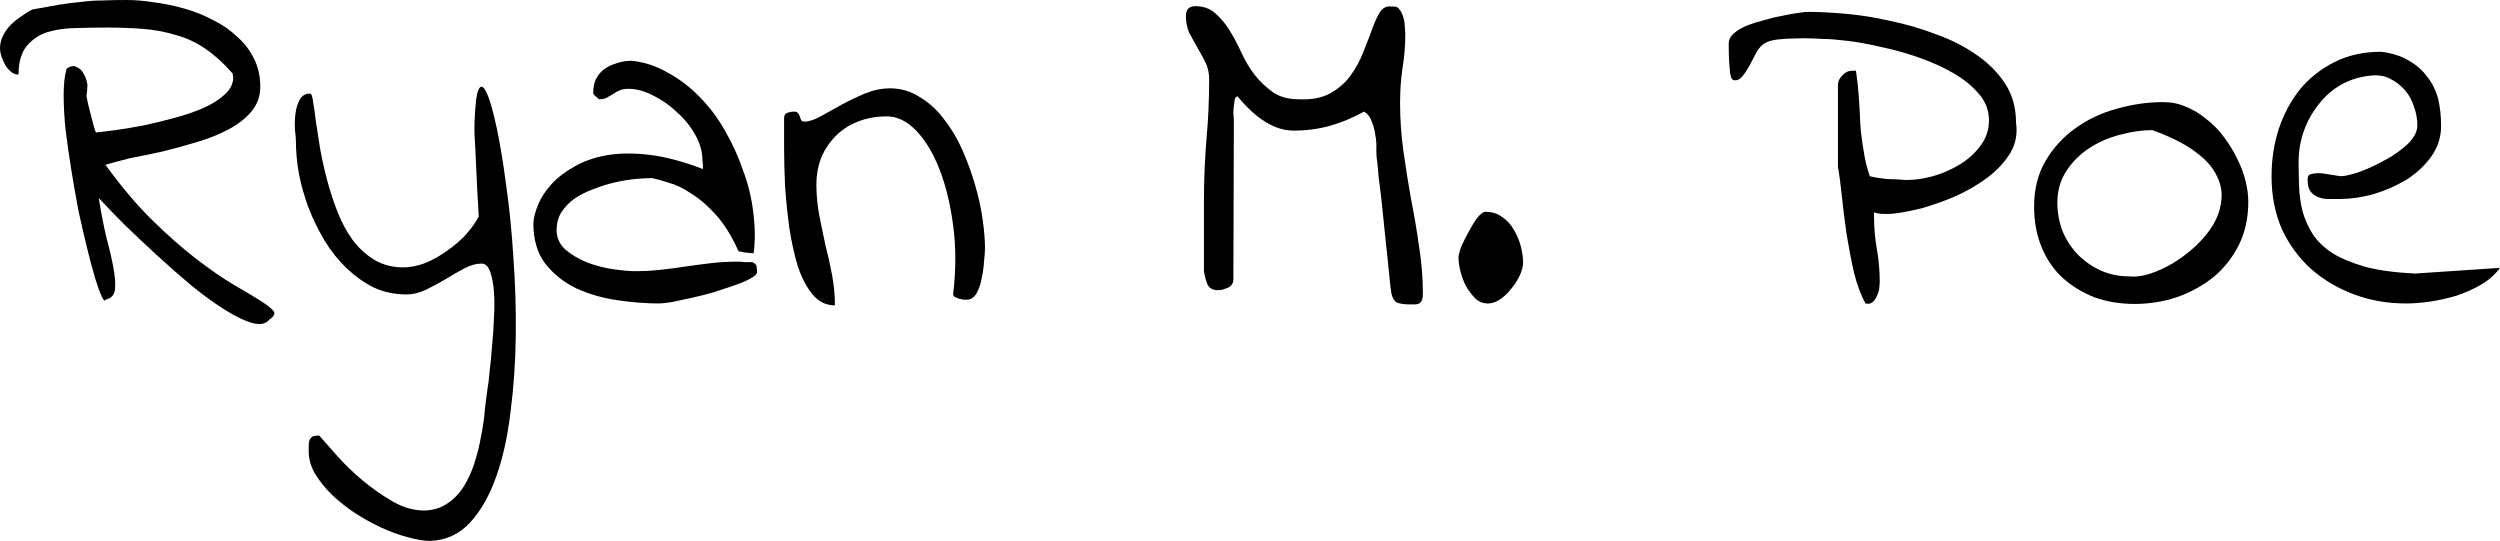
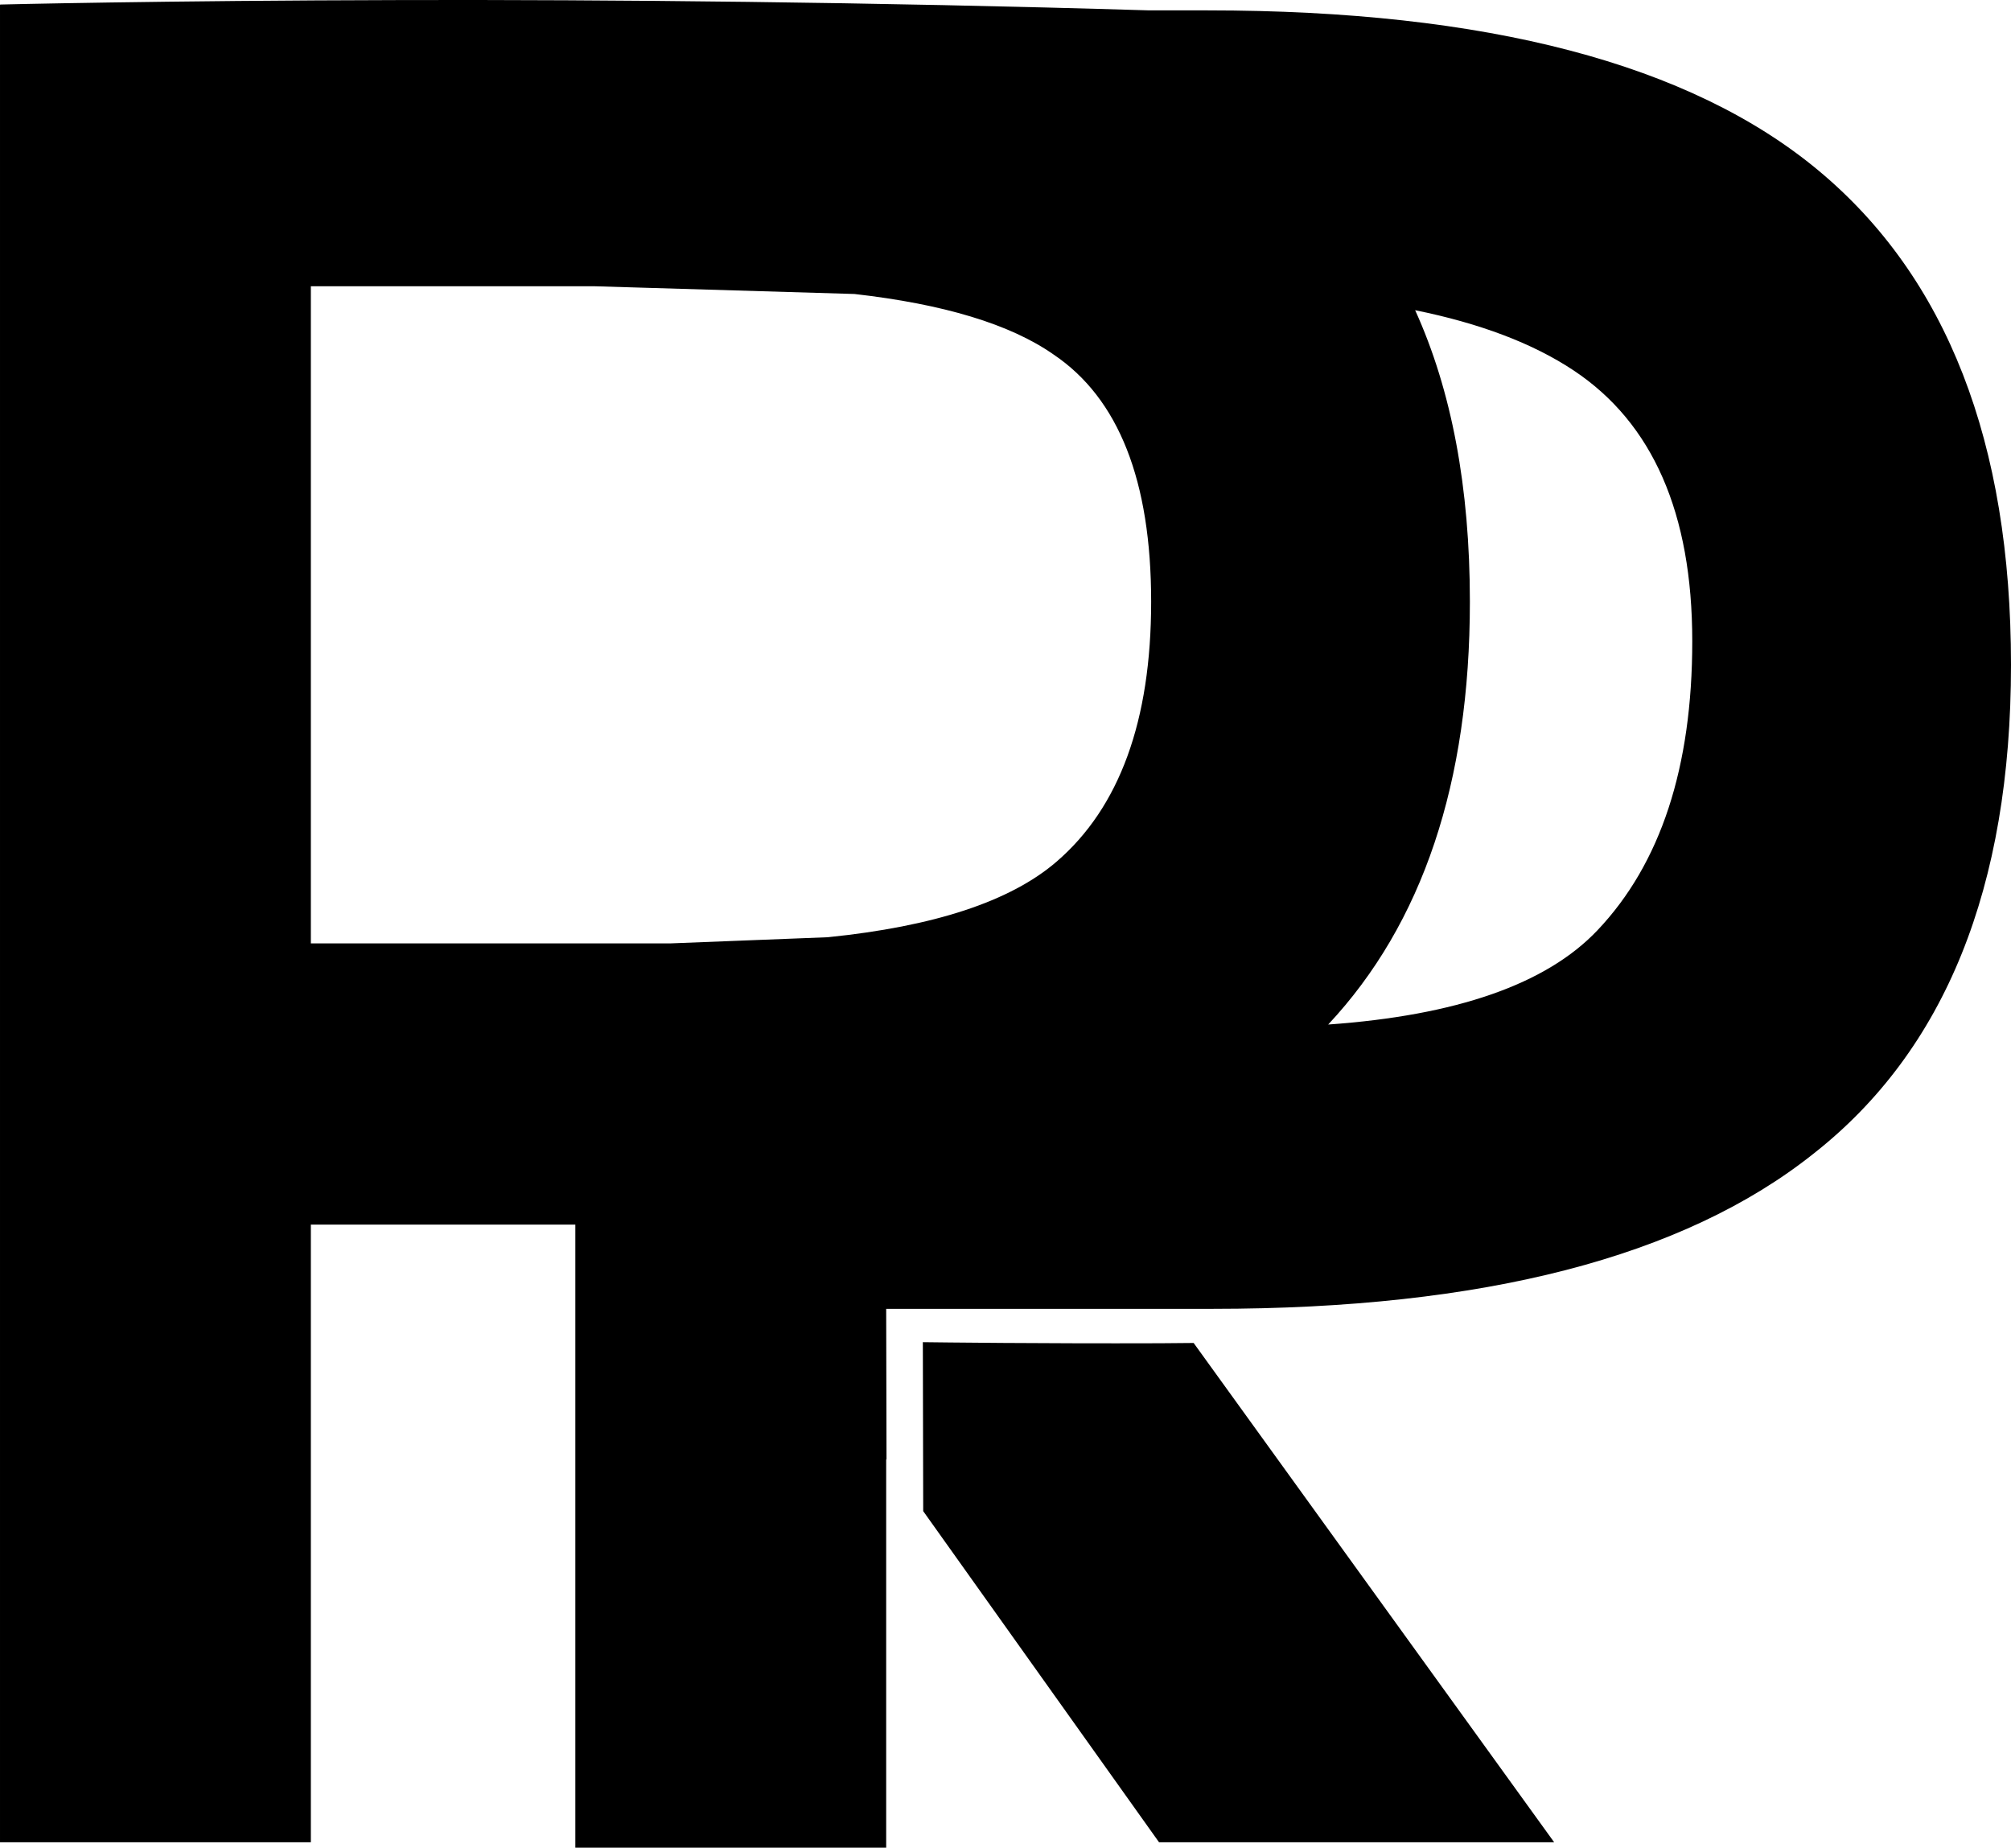
- <svg xmlns="http://www.w3.org/2000/svg" width="290.16mm" height="62.783mm" viewBox="0 0 1028.125 222.461" id="svg2" version="1.1">
-   <defs id="defs4" />
-   <g id="layer1" transform="translate(-29.47461,-422.4605)">
-     <g transform="translate(0,343.7008)" style="font-style:normal;font-weight:normal;font-size:40px;line-height:125%;font-family:sans-serif;letter-spacing:0px;word-spacing:0px;fill:#000000;fill-opacity:1;stroke:none;stroke-width:1px;stroke-linecap:butt;stroke-linejoin:miter;stroke-opacity:1" id="flowRoot4136">
-       <path d="m 70.1,160.205 q 1.367,8.789 3.125,16.211 1.953,7.227 2.93,12.695 0.977,5.469 0.586,8.789 -0.391,3.32 -3.906,4.102 -0.391,1.172 -1.562,-1.367 -1.172,-2.539 -2.734,-7.617 -1.562,-5.273 -3.32,-12.5 -1.758,-7.227 -3.516,-15.234 -1.562,-8.203 -2.93,-16.797 -1.367,-8.594 -2.344,-16.406 -0.781,-7.812 -0.781,-14.258 0,-6.445 1.172,-10.742 2.344,-1.758 4.102,-0.781 1.953,0.781 2.93,2.734 1.172,1.953 1.562,4.492 0,2.539 -0.391,4.688 0.195,0.781 0.586,2.93 0.586,2.148 1.172,4.688 0.586,2.344 1.172,4.492 0.586,2.148 0.977,2.93 2.734,-0.391 8.008,-0.977 5.469,-0.781 11.719,-1.953 6.25,-1.367 12.695,-3.125 6.641,-1.758 11.914,-4.102 5.273,-2.344 8.594,-5.469 3.516,-3.125 3.516,-7.031 0,-0.391 -0.195,-0.977 l 0,-0.586 q -5.469,-6.25 -11.133,-10.156 -5.664,-3.906 -12.109,-5.664 -6.25,-1.953 -13.281,-2.539 -7.031,-0.586 -15.039,-0.586 -5.859,0 -12.305,0.195 -6.445,0 -11.914,1.562 -5.273,1.562 -8.789,5.664 -3.516,4.102 -3.516,11.914 -1.758,0 -3.125,-1.172 -1.367,-1.172 -2.344,-2.734 -0.977,-1.758 -1.562,-3.516 -0.586,-1.953 -0.586,-3.32 0,-2.734 1.172,-5.078 1.172,-2.539 3.125,-4.492 1.953,-1.953 4.297,-3.516 2.344,-1.758 4.688,-2.93 6.25,-1.172 10.937,-1.953 4.883,-0.781 9.18,-1.172 4.297,-0.586 8.594,-0.586 4.492,-0.195 9.961,-0.195 5.469,0 11.523,0.977 6.055,0.781 12.305,2.539 6.25,1.758 11.719,4.687 5.664,2.734 9.961,6.836 4.492,3.906 7.031,9.18 2.539,5.078 2.539,11.523 0,5.664 -3.516,9.961 -3.516,4.297 -9.375,7.422 -5.859,3.125 -13.086,5.273 -7.031,2.148 -14.258,3.906 -7.031,1.562 -13.281,2.734 -6.25,1.562 -10.156,2.734 9.766,13.477 19.336,22.852 9.57,9.375 17.969,15.82 8.398,6.445 15.234,10.547 6.836,3.906 11.133,6.641 4.297,2.734 5.469,4.297 1.172,1.562 -1.758,3.516 -2.148,2.734 -7.031,1.367 -4.883,-1.367 -11.328,-5.469 -6.25,-3.906 -13.477,-9.766 -7.227,-6.055 -14.258,-12.5 -7.031,-6.445 -13.477,-12.695 -6.25,-6.25 -10.547,-10.938 z" style="font-style:normal;font-variant:normal;font-weight:normal;font-stretch:normal;font-size:200px;font-family:'Indie Flower';-inkscape-font-specification:'Indie Flower'" id="path4145" />
-       <path d="m 156.428,264.502 q 0,-1.367 0,-2.734 0,-1.172 0.391,-2.148 0.391,-0.781 1.172,-1.367 1.172,-0.391 2.734,-0.391 2.93,3.32 7.422,8.398 4.688,5.273 10.547,10.156 5.859,4.883 12.305,8.594 6.445,3.711 13.086,3.711 5.469,-0.195 9.375,-2.93 3.906,-2.539 6.641,-6.836 2.734,-4.297 4.492,-9.766 1.758,-5.469 2.734,-11.133 1.172,-5.664 1.562,-10.938 0.586,-5.273 1.172,-9.18 0.391,-1.953 0.781,-6.641 0.586,-4.492 0.977,-10.156 0.586,-5.469 0.781,-11.523 0.391,-6.055 0,-10.938 -0.391,-5.078 -1.562,-8.203 -1.172,-3.32 -3.516,-3.32 -3.32,0 -7.031,1.953 -3.711,1.953 -7.812,4.492 -3.906,2.344 -8.008,4.297 -4.102,1.953 -8.008,1.953 -7.422,0 -13.672,-2.93 -6.055,-3.125 -11.133,-8.008 -5.078,-4.883 -8.984,-11.328 -3.906,-6.641 -6.641,-13.672 -2.539,-7.031 -3.906,-14.062 -1.172,-7.031 -1.172,-13.281 0,-1.367 -0.391,-4.492 -0.195,-3.125 0.195,-6.445 0.391,-3.32 1.758,-5.859 1.367,-2.539 4.297,-2.539 0.781,0 1.172,3.125 0.586,3.125 1.172,8.203 0.781,4.883 1.758,11.328 1.172,6.445 2.93,13.086 1.758,6.641 4.297,13.086 2.539,6.445 6.25,11.523 3.711,4.883 8.789,8.008 5.273,3.125 11.914,3.125 4.297,0 8.984,-1.758 4.688,-1.953 8.789,-4.883 4.297,-2.93 7.812,-6.641 3.516,-3.906 5.469,-7.617 0,-0.781 -0.195,-3.711 -0.195,-2.93 -0.391,-6.641 -0.195,-3.906 -0.391,-8.398 -0.195,-4.492 -0.391,-8.398 -0.195,-4.102 -0.391,-7.031 0,-2.93 0,-3.711 0.391,-11.914 1.758,-14.453 1.367,-2.734 3.32,1.562 1.953,4.297 4.102,14.453 2.148,10.156 3.906,23.828 1.953,13.477 2.93,29.492 1.172,16.016 0.977,32.031 -0.195,16.211 -2.148,31.25 -1.758,15.039 -5.859,26.562 -4.102,11.719 -10.742,18.945 -6.641,7.227 -16.406,7.617 -3.906,0 -9.375,-1.562 -5.273,-1.367 -10.742,-3.906 -5.469,-2.539 -10.938,-6.055 -5.273,-3.516 -9.57,-7.617 -4.102,-4.102 -6.836,-8.594 -2.539,-4.492 -2.539,-8.984 z" style="font-style:normal;font-variant:normal;font-weight:normal;font-stretch:normal;font-size:200px;font-family:'Indie Flower';-inkscape-font-specification:'Indie Flower'" id="path4147" />
-       <path d="m 248.811,170.557 q 0.195,-3.32 1.953,-7.617 1.758,-4.297 5.469,-8.398 3.711,-4.102 9.375,-7.227 5.664,-3.32 13.281,-4.688 7.812,-1.367 17.578,-0.195 9.961,1.172 22.07,5.859 0,-0.195 0,-1.953 l -0.195,-1.758 q 0,-5.078 -2.93,-10.352 -2.93,-5.273 -7.617,-9.375 -4.492,-4.297 -9.766,-6.836 -5.273,-2.734 -10.156,-2.734 -1.953,0 -3.516,0.586 -1.367,0.586 -2.734,1.562 -1.367,0.781 -2.734,1.562 -1.172,0.586 -2.93,0.586 -0.391,0 -0.391,-0.195 -0.195,-0.195 -0.391,-0.391 -0.391,-0.391 -1.172,-0.977 -0.586,-0.586 -0.586,-0.781 0,-3.516 1.172,-6.055 1.367,-2.539 3.516,-4.102 2.344,-1.562 5.078,-2.344 2.93,-0.977 6.055,-0.977 7.812,0.781 14.844,4.883 7.227,3.906 13.086,9.961 6.055,6.055 10.547,14.062 4.492,7.812 7.422,16.406 3.125,8.398 4.102,16.992 1.172,8.984 0.195,16.797 -0.195,0 -1.172,0 -0.977,-0.195 -2.148,-0.195 -1.172,-0.195 -1.953,-0.391 l -0.977,-0.195 q -4.102,-9.18 -9.18,-14.844 -5.078,-5.664 -10.156,-8.789 -4.883,-3.32 -9.18,-4.492 -4.297,-1.367 -7.031,-1.953 -2.93,0 -7.031,0.391 -3.906,0.391 -8.203,1.367 -4.297,0.977 -8.789,2.734 -4.297,1.562 -7.812,3.906 -3.32,2.344 -5.469,5.664 -1.953,3.125 -1.953,7.422 0,4.688 3.711,8.008 3.711,3.125 8.984,5.273 5.273,1.953 10.742,2.734 5.469,0.781 8.789,0.781 5.469,0 10.742,-0.586 5.273,-0.586 10.352,-1.367 5.273,-0.781 10.352,-1.367 5.078,-0.586 10.156,-0.586 0.391,0 1.367,0 0.977,0 1.953,0.195 1.172,0 1.953,0 0.977,0 1.367,0 1.562,0.586 1.758,1.758 0.195,1.172 0.195,2.344 0,1.172 -2.539,2.539 -2.344,1.367 -6.25,2.734 -3.906,1.367 -8.789,2.93 -4.688,1.367 -9.18,2.344 -4.297,0.977 -8.203,1.758 -3.711,0.586 -5.273,0.586 -8.203,0 -17.383,-1.367 -9.18,-1.367 -16.797,-4.883 -7.617,-3.711 -12.695,-10.156 -4.883,-6.445 -4.883,-16.602 z" style="font-style:normal;font-variant:normal;font-weight:normal;font-stretch:normal;font-size:200px;font-family:'Indie Flower';-inkscape-font-specification:'Indie Flower'" id="path4149" />
-       <path d="m 351.935,127.393 q 0,-1.758 1.172,-2.148 1.367,-0.586 2.93,-0.586 1.172,0 1.562,0.586 0.586,0.586 0.781,1.367 0.195,0.781 0.586,1.562 0.391,0.586 1.367,0.586 2.734,0 6.641,-2.148 3.906,-2.148 8.398,-4.688 4.688,-2.539 9.766,-4.688 5.273,-2.148 10.352,-2.148 6.641,0 12.109,3.516 5.664,3.32 9.961,8.984 4.492,5.664 7.617,12.695 3.125,7.031 5.273,14.453 2.148,7.227 3.125,14.258 0.977,6.836 0.977,11.914 0,1.758 -0.391,5.273 -0.195,3.516 -0.977,7.031 -0.586,3.516 -2.148,6.25 -1.562,2.539 -3.906,2.539 -0.391,0 -1.367,0 -0.977,-0.195 -1.953,-0.391 -0.977,-0.391 -1.758,-0.781 -0.586,-0.391 -0.586,-1.172 1.758,-15.039 0,-28.125 -1.758,-13.281 -5.664,-23.242 -3.906,-9.961 -9.57,-15.82 -5.664,-5.859 -12.109,-5.859 -6.055,0 -11.328,1.953 -5.273,1.953 -9.18,5.664 -3.906,3.711 -6.25,8.984 -2.148,5.273 -2.148,11.523 0,6.25 1.172,12.5 1.172,6.055 2.539,12.305 1.562,6.055 2.734,12.305 1.172,6.25 1.172,12.5 -5.469,0 -9.18,-4.492 -3.711,-4.492 -6.055,-11.523 -2.148,-7.031 -3.516,-15.82 -1.172,-8.789 -1.758,-17.188 -0.391,-8.594 -0.391,-16.016 0,-7.617 0,-11.914 z" style="font-style:normal;font-variant:normal;font-weight:normal;font-stretch:normal;font-size:200px;font-family:'Indie Flower';-inkscape-font-specification:'Indie Flower'" id="path4151" />
-       <path d="m 601.74,199.658 q -0.391,-1.953 -0.781,-6.25 -0.391,-4.297 -0.977,-9.57 -0.586,-5.273 -1.172,-11.133 -0.586,-6.055 -1.172,-11.328 -0.586,-5.469 -1.172,-9.57 -0.391,-4.297 -0.586,-6.445 -0.391,-1.953 -0.391,-4.883 0.195,-2.93 -0.391,-6.055 -0.391,-3.125 -1.562,-5.859 -0.977,-2.734 -3.125,-3.906 -7.031,3.906 -14.062,5.859 -7.031,1.953 -14.844,1.953 -11.523,0 -23.047,-14.062 -0.781,0 -1.172,1.172 -0.195,1.172 -0.391,2.734 -0.195,1.562 -0.195,3.32 0.195,1.758 0.195,2.93 l -0.195,65.234 q 0,1.172 -0.781,2.148 -0.586,0.781 -1.562,1.172 -0.977,0.391 -2.148,0.781 -0.977,0.195 -1.953,0.195 -3.125,0 -4.297,-2.539 -0.977,-2.734 -1.367,-5.273 l 0,-28.125 q 0,-12.891 0.977,-25.391 1.172,-12.5 1.172,-25.391 0,-3.906 -1.562,-7.031 -1.562,-3.125 -3.32,-6.055 -1.758,-3.125 -3.32,-6.055 -1.367,-3.125 -1.367,-6.836 0,-4.102 3.906,-4.102 4.883,0 8.203,2.93 3.32,2.93 5.859,7.031 2.539,4.102 4.883,9.18 2.344,5.078 5.469,9.18 3.32,4.102 7.422,7.031 4.297,2.93 10.547,2.93 7.812,0.391 12.891,-2.344 5.273,-2.93 8.398,-7.227 3.32,-4.492 5.273,-9.57 2.148,-5.273 3.711,-9.57 1.562,-4.492 3.32,-7.227 1.953,-2.734 4.688,-2.148 2.148,-0.391 3.125,0.977 1.172,1.367 1.758,3.516 0.586,1.953 0.586,3.906 0.195,1.953 0.195,2.734 0,7.422 -1.172,14.258 -0.977,6.641 -0.977,14.258 0,9.961 1.367,19.727 1.367,9.766 3.125,19.727 1.953,9.766 3.32,19.531 1.562,9.766 1.562,19.531 0,1.562 -0.391,2.539 -0.391,0.977 -1.172,1.367 -0.781,0.391 -1.758,0.391 -0.977,0 -2.148,0 -2.539,0 -4.688,-0.586 -1.953,-0.586 -2.734,-3.711 z" style="font-style:normal;font-variant:normal;font-weight:normal;font-stretch:normal;font-size:200px;font-family:'Indie Flower';-inkscape-font-specification:'Indie Flower'" id="path4153" />
-       <path d="m 629.279,184.814 q 0,-1.562 1.172,-4.688 1.367,-3.125 3.125,-6.25 1.758,-3.32 3.516,-5.664 1.953,-2.344 3.32,-2.344 3.906,0 6.836,2.148 2.93,1.953 4.688,5.078 1.953,3.125 2.93,6.836 0.977,3.711 0.977,6.836 0,2.344 -1.367,5.273 -1.367,2.93 -3.516,5.469 -1.953,2.539 -4.492,4.297 -2.539,1.758 -5.078,1.758 -2.93,0 -5.078,-1.953 -2.148,-2.148 -3.906,-5.078 -1.562,-3.125 -2.344,-6.25 -0.781,-3.32 -0.781,-5.469 z" style="font-style:normal;font-variant:normal;font-weight:normal;font-stretch:normal;font-size:200px;font-family:'Indie Flower';-inkscape-font-specification:'Indie Flower'" id="path4155" />
-       <path d="m 796.662,203.564 q -2.734,-4.883 -4.688,-12.5 -1.758,-7.812 -3.125,-16.211 -1.172,-8.398 -1.953,-15.82 -0.781,-7.422 -1.562,-11.719 l 0,-33.594 q 0,-2.148 1.758,-3.906 1.758,-1.953 3.906,-1.953 0.391,0 0.977,0 0.586,0 0.781,0 0.781,5.273 1.172,10.938 0.391,5.469 0.586,10.938 0.391,5.469 1.367,10.938 0.781,5.469 2.539,10.547 3.125,0.781 6.836,1.172 3.516,0 8.203,0.391 5.078,0 10.938,-1.562 6.055,-1.758 11.133,-4.883 5.078,-3.125 8.398,-7.617 3.516,-4.688 3.516,-10.352 0,-6.25 -4.102,-10.938 -4.102,-4.883 -10.547,-8.594 -6.445,-3.711 -14.258,-6.445 -7.812,-2.734 -15.43,-4.297 -7.422,-1.758 -13.867,-2.539 -6.445,-0.781 -9.961,-0.781 -1.172,0 -4.297,-0.195 -3.125,-0.195 -7.031,0 -3.711,0 -7.227,0.391 -3.516,0.391 -5.469,1.562 -1.758,0.977 -3.32,3.516 -1.367,2.539 -2.734,5.273 -1.367,2.539 -2.93,4.492 -1.367,1.953 -3.125,1.953 l -0.391,0 q -0.195,0 -0.586,-0.195 -0.391,-0.195 -0.586,-0.586 -0.195,-0.391 -0.586,-1.953 -0.195,-1.562 -0.391,-4.492 -0.195,-2.93 -0.195,-8.008 0,-2.148 1.953,-3.906 2.148,-1.953 5.469,-3.32 3.516,-1.367 7.422,-2.344 3.906,-1.172 7.422,-1.758 3.711,-0.781 6.445,-1.172 2.93,-0.391 3.906,-0.391 6.641,0 15.43,0.781 8.984,0.781 18.359,2.93 9.57,1.953 18.75,5.469 9.375,3.32 16.602,8.398 7.227,4.883 11.914,11.914 4.492,6.836 4.492,16.211 0.977,6.641 -2.344,12.305 -3.32,5.469 -9.18,9.961 -5.664,4.297 -12.891,7.617 -7.227,3.125 -14.062,5.078 -6.836,1.758 -12.305,2.344 -5.469,0.391 -7.617,-0.586 l 0,1.758 q 0,6.836 1.172,13.477 1.172,6.641 1.172,13.477 0,0.781 -0.195,2.539 -0.195,1.562 -0.977,3.125 -0.586,1.562 -1.758,2.539 -0.977,0.977 -2.93,0.586 z" style="font-style:normal;font-variant:normal;font-weight:normal;font-stretch:normal;font-size:200px;font-family:'Indie Flower';-inkscape-font-specification:'Indie Flower'" id="path4157" />
-       <path d="m 865.998,163.721 q 0,-10.742 4.688,-18.75 4.688,-8.008 12.305,-13.477 7.617,-5.469 16.992,-8.008 9.57,-2.734 19.141,-2.734 5.078,0 9.375,1.953 4.492,1.758 8.398,5.078 4.102,3.125 7.227,7.422 3.125,4.102 5.273,8.594 2.344,4.492 3.516,9.18 1.172,4.492 1.172,8.789 0,9.961 -3.906,17.773 -3.906,7.812 -10.547,13.281 -6.641,5.273 -15.039,8.203 -8.398,2.734 -17.188,2.734 -8.984,0 -16.602,-2.734 -7.422,-2.93 -13.086,-8.008 -5.469,-5.078 -8.594,-12.5 -3.125,-7.617 -3.125,-16.797 z m 9.57,-1.562 q 0,6.055 2.148,11.719 2.344,5.469 6.25,9.57 4.102,4.102 9.57,6.641 5.469,2.344 11.719,2.344 3.32,0.391 8.008,-0.977 4.883,-1.562 9.57,-4.297 4.883,-2.93 9.18,-6.836 4.492,-4.102 7.422,-8.789 2.93,-4.883 3.516,-9.961 0.781,-5.273 -1.758,-10.352 -2.344,-5.273 -8.789,-9.961 -6.445,-4.883 -17.773,-8.984 -6.445,0 -13.477,1.953 -6.836,1.758 -12.5,5.469 -5.664,3.711 -9.375,9.375 -3.711,5.664 -3.711,13.086 z" style="font-style:normal;font-variant:normal;font-weight:normal;font-stretch:normal;font-size:200px;font-family:'Indie Flower';-inkscape-font-specification:'Indie Flower'" id="path4159" />
-       <path d="m 963.654,151.221 q 0,-10.156 2.93,-19.336 3.125,-9.375 8.789,-16.406 5.859,-7.031 14.062,-11.133 8.398,-4.297 19.336,-4.297 6.445,0.781 11.133,3.516 4.883,2.734 7.812,6.836 3.125,3.906 4.492,9.18 1.172,5.078 1.172,10.938 0,7.031 -4.101,12.695 -4.102,5.664 -10.352,9.57 -6.25,3.711 -13.477,5.859 -7.227,1.953 -13.477,1.953 -2.344,0 -4.883,0 -2.344,0 -4.297,-0.781 -1.953,-0.781 -3.125,-2.344 -1.172,-1.562 -1.172,-4.688 0,-0.977 0.195,-1.562 0.391,-0.781 1.758,-0.977 1.367,-0.391 4.102,-0.195 2.734,0.391 7.422,1.172 2.734,0 7.812,-1.758 5.273,-1.953 10.547,-4.883 5.469,-2.93 9.375,-6.641 3.906,-3.906 3.906,-7.617 0,-3.906 -1.367,-7.617 -1.172,-3.906 -3.711,-6.836 -2.539,-2.93 -6.055,-4.688 -3.32,-1.758 -7.617,-1.367 -6.836,0.586 -12.5,3.711 -5.469,3.125 -9.375,8.203 -3.906,4.883 -6.055,10.937 -2.148,6.055 -2.148,12.695 0,5.078 0.195,10.156 0.195,5.078 1.367,9.961 1.367,4.883 4.102,9.375 2.93,4.492 8.203,8.008 5.469,3.32 13.672,5.664 8.203,2.148 20.312,2.734 l 34.961,-2.344 q -3.125,4.297 -8.008,7.031 -4.688,2.734 -10.156,4.492 -5.273,1.562 -10.547,2.344 -5.273,0.781 -9.961,0.781 -11.328,0 -21.289,-3.711 -9.961,-3.711 -17.578,-10.352 -7.617,-6.836 -12.109,-16.406 -4.297,-9.766 -4.297,-21.875 z" style="font-style:normal;font-variant:normal;font-weight:normal;font-stretch:normal;font-size:200px;font-family:'Indie Flower';-inkscape-font-specification:'Indie Flower'" id="path4161" />
-     </g>
+ <svg xmlns="http://www.w3.org/2000/svg" width="65.236mm" height="59.928mm" viewBox="0 0 231.15 212.342" id="svg4163" version="1.1">
+   <defs id="defs4165">
+     </defs>
+   <g id="layer6" style="display:inline" transform="translate(-128.5535,-174.8524)">
+     <path style="font-style:normal;font-variant:normal;font-weight:normal;font-stretch:normal;font-size:144px;line-height:125%;font-family:Montserrat;-inkscape-font-specification:Montserrat;letter-spacing:-74.59px;word-spacing:0px;display:inline;fill:#000000;fill-opacity:1;stroke:none;stroke-width:1px;stroke-linecap:butt;stroke-linejoin:miter;stroke-opacity:1" d="m 174.911,174.858 c -28.128,0.061 -46.349,0.516 -46.349,0.516 l 0.029,0.053 -0.037,0 0,211.148 35.729,0 0,-70.986 30.402,0 0,71.605 35.729,0 0,-44.65 0.037,0.053 -0.037,-17.327 37.544,0 c 31.086,0 54.098,-5.941 69.035,-17.822 15.139,-11.881 22.71,-30.612 22.71,-56.188 0,-25.575 -7.367,-44.506 -22.103,-56.79 -14.736,-12.284 -38.151,-18.425 -70.246,-18.425 l -6.71,0 c -32.195,-0.974 -62.422,-1.238 -85.733,-1.188 z m -10.628,32.892 32.6,0 29.885,0.889 c 10.231,1.16 17.905,3.464 22.899,6.965 7.469,5.035 11.203,14.498 11.203,28.393 0,13.694 -3.633,23.662 -10.899,29.905 -5.304,4.556 -14.09,7.43 -26.275,8.661 l -18.008,0.705 -41.405,0 0,-75.518 z m 126.932,2.753 c 7.44,1.509 13.534,3.807 18.226,6.928 9.084,6.041 13.626,16.413 13.626,31.113 0,14.499 -3.637,25.575 -10.903,33.227 -5.884,6.205 -16.241,9.787 -30.945,10.825 10.855,-11.611 16.287,-27.809 16.287,-48.6 0,-13.135 -2.107,-24.291 -6.292,-33.494 z m -56.587,118.599 0.041,19.416 27.109,38.058 45.417,0 -41.441,-57.384 c -1.302,0.008 -2.551,0.028 -3.86,0.033 -13.726,0.046 -25.372,-0.1 -27.265,-0.123 z" id="path4742-0-8" />
  </g>
</svg>
